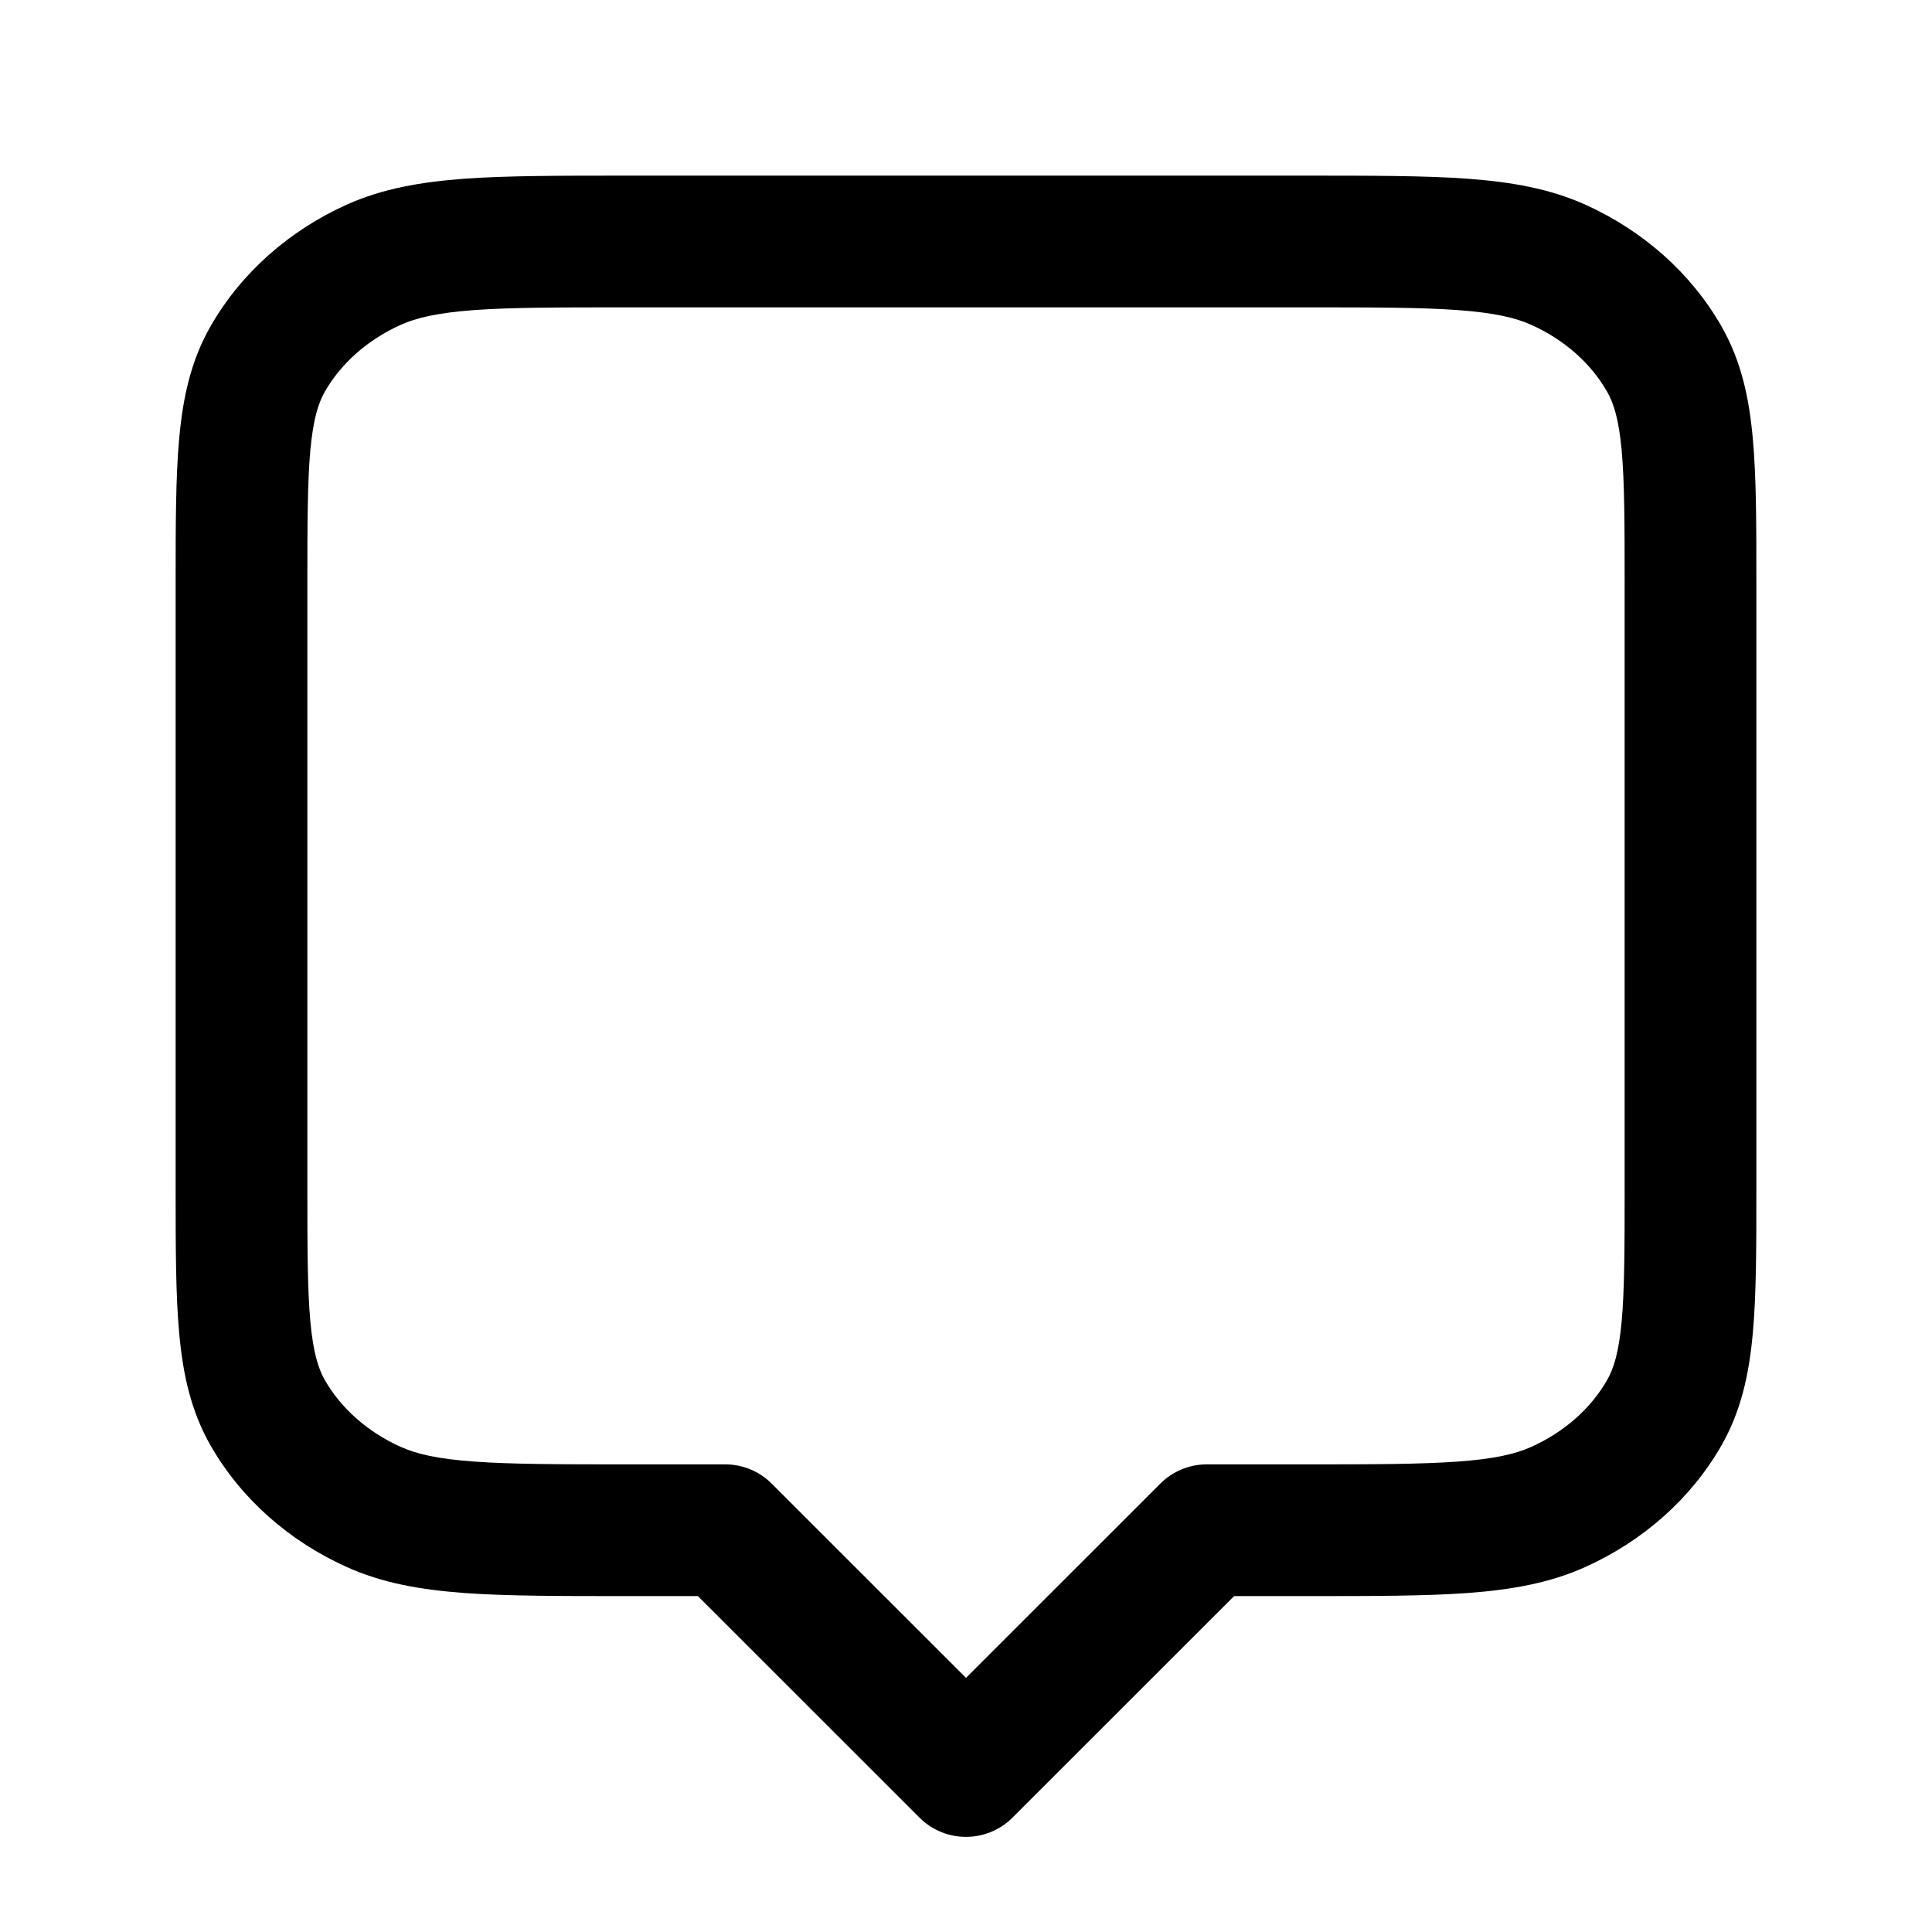
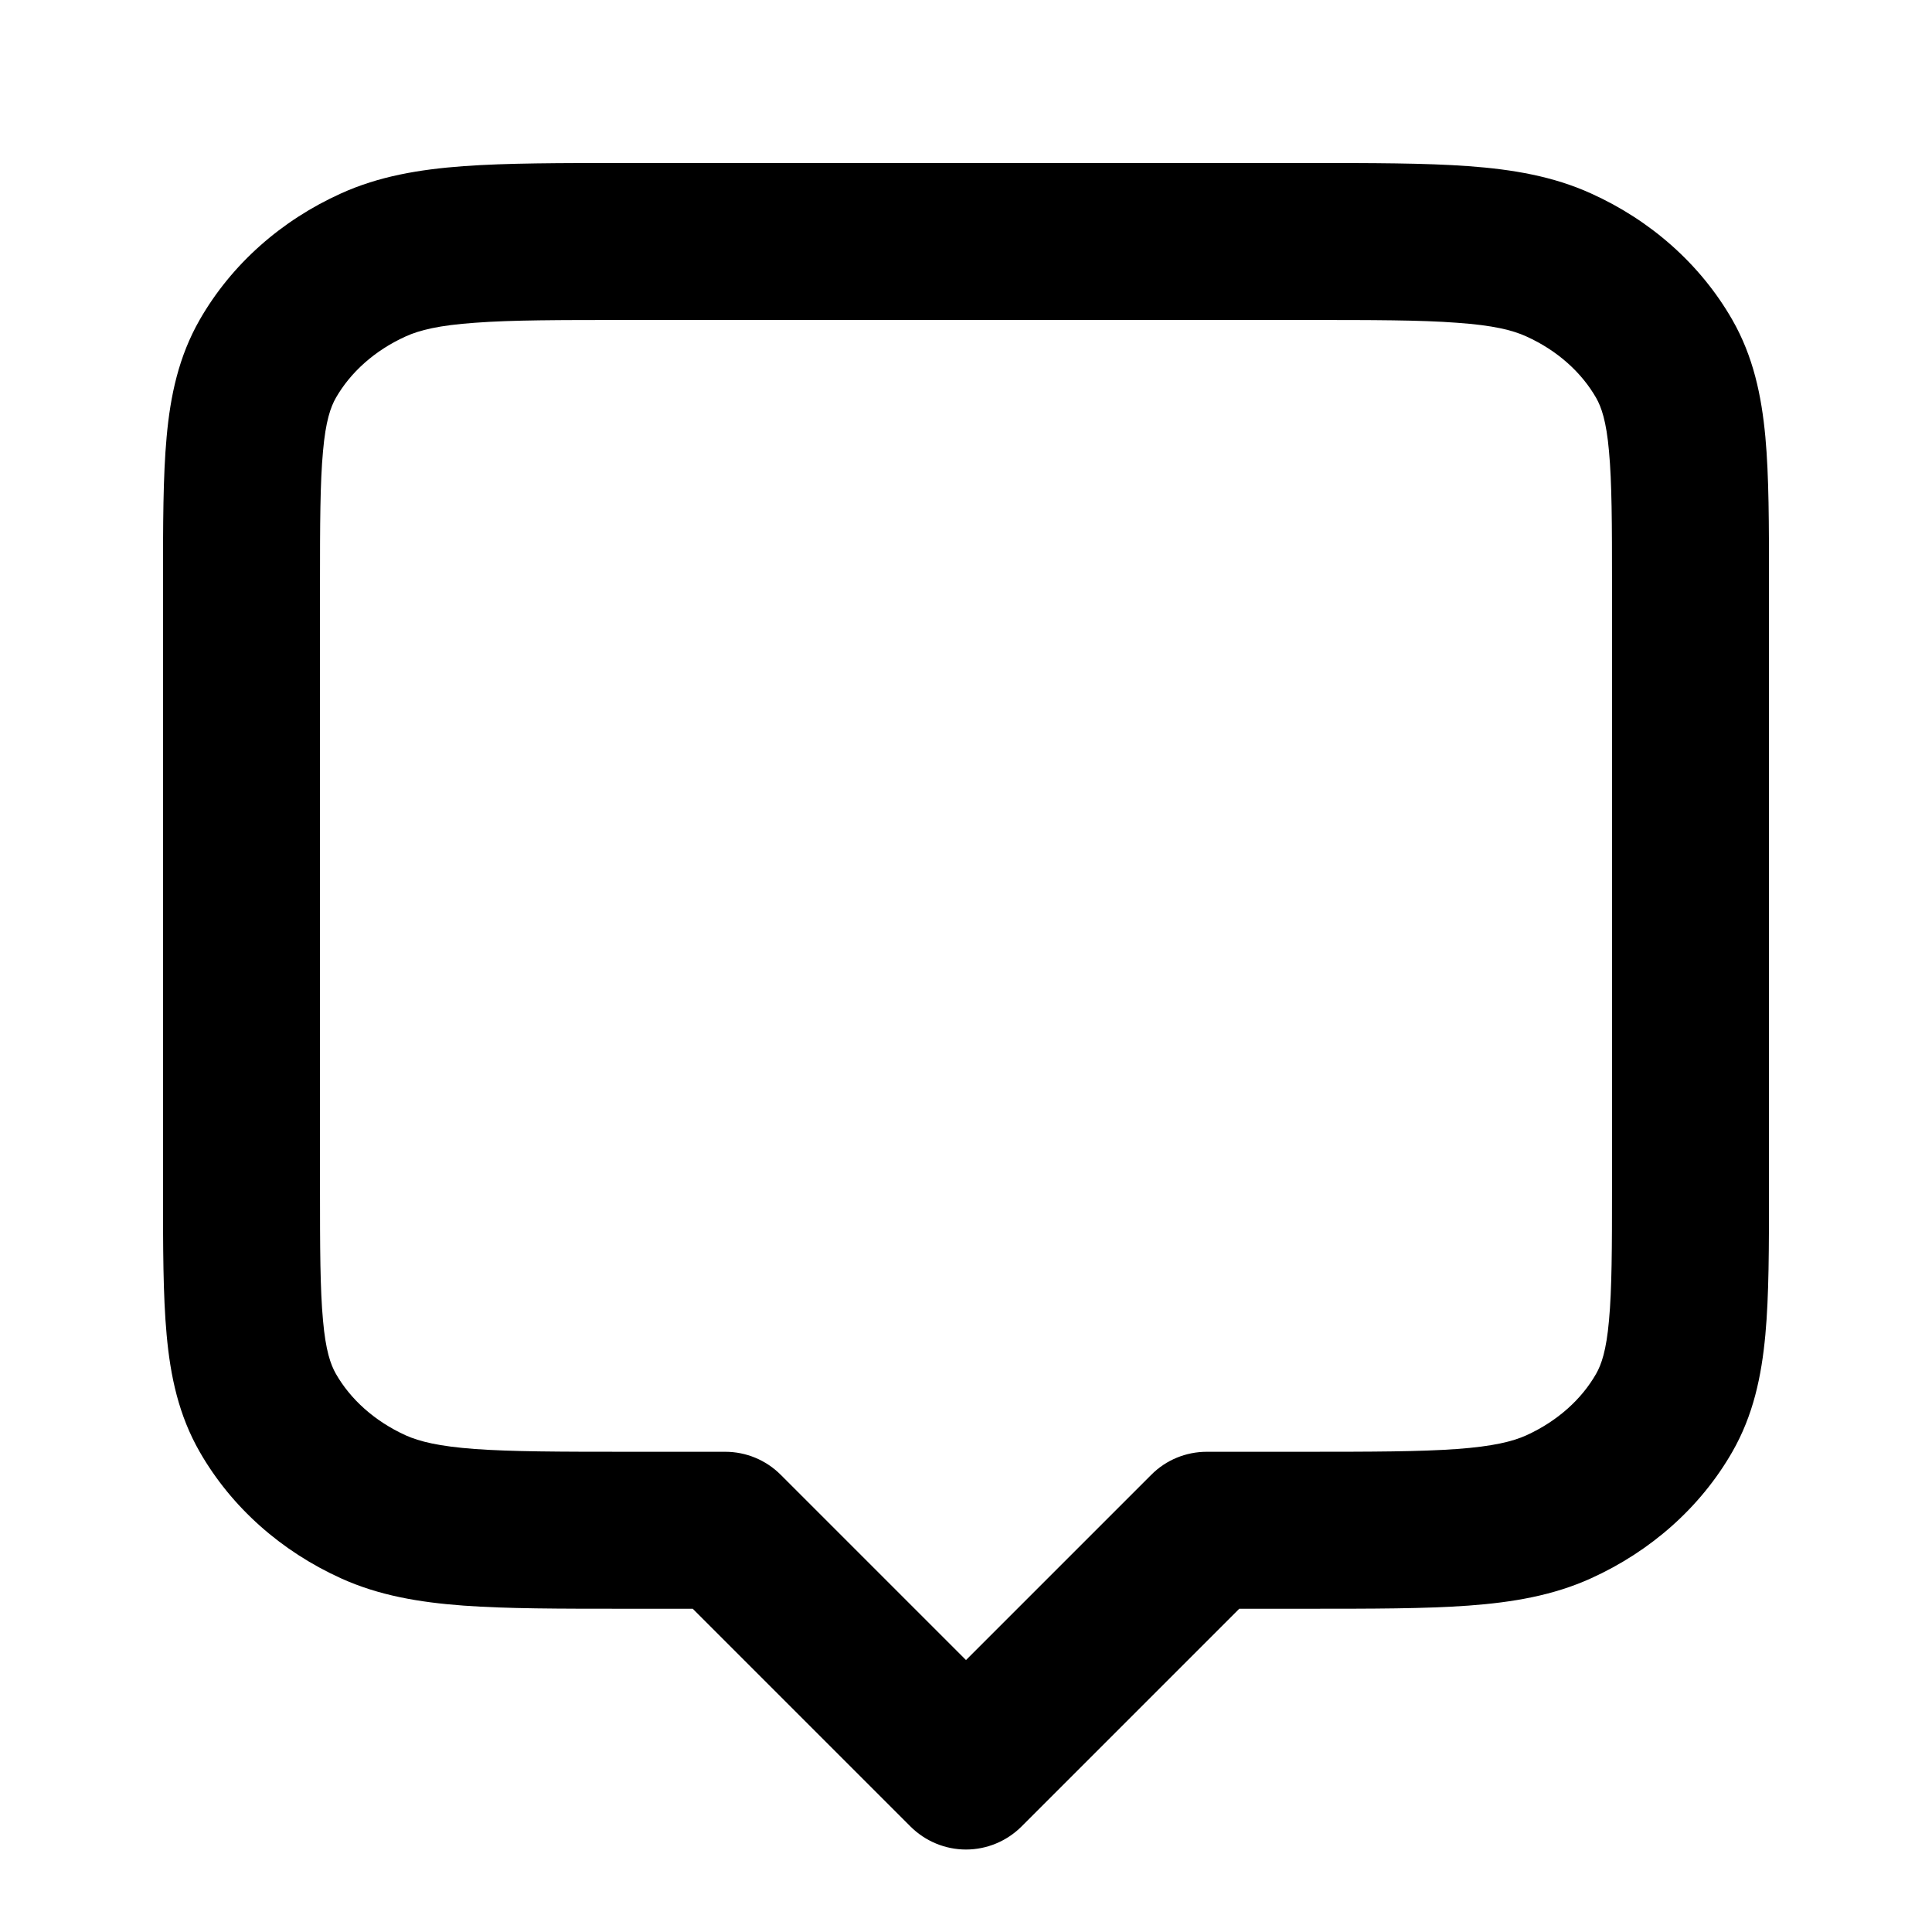
- <svg xmlns="http://www.w3.org/2000/svg" width="22" height="22" viewBox="0 0 22 22">
-   <path fill-rule="evenodd" clip-rule="evenodd" d="M5.398 3.531C4.98 3.562 4.74 3.619 4.561 3.7C4.176 3.874 3.88 4.145 3.7 4.458C3.625 4.589 3.567 4.772 3.534 5.125C3.501 5.491 3.5 5.965 3.5 6.663V13.511C3.5 14.21 3.501 14.684 3.534 15.049C3.567 15.403 3.625 15.586 3.7 15.717C3.88 16.03 4.176 16.301 4.561 16.475C4.74 16.556 4.98 16.613 5.398 16.643C5.823 16.674 6.369 16.675 7.15 16.675H8.258C8.457 16.675 8.648 16.754 8.788 16.895L11 19.106L13.212 16.895C13.352 16.754 13.543 16.675 13.742 16.675H14.85C15.631 16.675 16.177 16.674 16.602 16.643C17.02 16.613 17.26 16.556 17.439 16.475C17.824 16.301 18.12 16.03 18.299 15.717C18.375 15.586 18.433 15.403 18.466 15.049C18.499 14.684 18.5 14.21 18.5 13.511V6.663C18.5 5.965 18.499 5.491 18.466 5.125C18.433 4.772 18.375 4.589 18.299 4.458C18.12 4.145 17.824 3.874 17.439 3.7C17.26 3.619 17.02 3.562 16.602 3.531C16.177 3.5 15.631 3.5 14.85 3.5H7.15C6.369 3.5 5.823 3.5 5.398 3.531ZM7.121 2H14.879C15.624 2 16.225 2 16.711 2.035C17.209 2.072 17.649 2.148 18.058 2.333C18.708 2.628 19.253 3.106 19.601 3.713C19.826 4.105 19.917 4.526 19.959 4.988C20 5.431 20 5.973 20 6.629V13.546C20 14.202 20 14.744 19.959 15.187C19.917 15.648 19.826 16.07 19.601 16.462C19.253 17.069 18.708 17.547 18.058 17.841C17.649 18.027 17.209 18.103 16.711 18.14C16.225 18.175 15.624 18.175 14.879 18.175H14.053L11.53 20.697C11.237 20.99 10.762 20.99 10.47 20.697L7.947 18.175H7.121C6.376 18.175 5.775 18.175 5.289 18.14C4.791 18.103 4.351 18.027 3.942 17.841C3.292 17.547 2.747 17.069 2.399 16.462C2.174 16.07 2.083 15.648 2.041 15.187C2 14.744 2 14.202 2 13.546V6.629C2 5.973 2 5.431 2.041 4.988C2.083 4.526 2.174 4.105 2.399 3.713C2.747 3.106 3.292 2.628 3.942 2.333C4.351 2.148 4.791 2.072 5.289 2.035C5.775 2 6.376 2 7.121 2Z" />
+ <svg xmlns="http://www.w3.org/2000/svg" width="16" height="16" viewBox="0 0 16 16">
+   <path fill-rule="evenodd" clip-rule="evenodd" d="M3.933 2.673C3.635 2.694 3.474 2.734 3.36 2.786C3.099 2.904 2.901 3.087 2.782 3.294C2.738 3.371 2.697 3.487 2.675 3.737C2.651 3.997 2.65 4.336 2.65 4.846V9.827C2.65 10.337 2.651 10.675 2.675 10.935C2.697 11.185 2.738 11.301 2.782 11.378C2.901 11.586 3.099 11.768 3.36 11.887C3.474 11.938 3.635 11.978 3.933 12C4.238 12.022 4.63 12.023 5.2 12.023H6.006C6.178 12.023 6.343 12.091 6.465 12.213L8 13.748L9.535 12.213C9.656 12.091 9.822 12.023 9.994 12.023H10.8C11.37 12.023 11.762 12.022 12.066 12C12.365 11.978 12.526 11.938 12.64 11.887C12.901 11.768 13.099 11.586 13.218 11.378C13.262 11.301 13.303 11.185 13.325 10.935C13.349 10.675 13.35 10.337 13.35 9.827V4.846C13.35 4.336 13.349 3.997 13.325 3.737C13.303 3.487 13.262 3.371 13.218 3.294C13.099 3.087 12.901 2.904 12.64 2.786C12.526 2.734 12.365 2.694 12.066 2.673C11.762 2.65 11.37 2.65 10.8 2.65H5.2C4.63 2.65 4.238 2.65 3.933 2.673ZM5.176 1.35H10.824C11.364 1.35 11.803 1.35 12.161 1.376C12.529 1.403 12.863 1.46 13.176 1.602C13.668 1.824 14.081 2.186 14.346 2.648C14.52 2.952 14.588 3.275 14.62 3.618C14.65 3.945 14.65 4.344 14.65 4.817V9.856C14.65 10.329 14.65 10.728 14.62 11.054C14.588 11.398 14.52 11.721 14.346 12.024C14.081 12.486 13.668 12.848 13.176 13.071C12.863 13.213 12.529 13.27 12.161 13.297C11.803 13.323 11.364 13.323 10.824 13.323H10.263L8.46 15.126C8.338 15.248 8.172 15.317 8 15.317C7.828 15.317 7.662 15.248 7.54 15.126L5.737 13.323H5.176C4.636 13.323 4.196 13.323 3.839 13.297C3.471 13.27 3.137 13.213 2.824 13.071C2.332 12.848 1.919 12.486 1.654 12.024C1.48 11.721 1.411 11.398 1.38 11.054C1.35 10.728 1.35 10.329 1.35 9.856V4.817C1.35 4.344 1.35 3.945 1.38 3.618C1.411 3.275 1.48 2.952 1.654 2.648C1.919 2.186 2.332 1.824 2.824 1.602C3.137 1.46 3.471 1.403 3.839 1.376C4.196 1.35 4.636 1.35 5.176 1.35Z" />
</svg>
